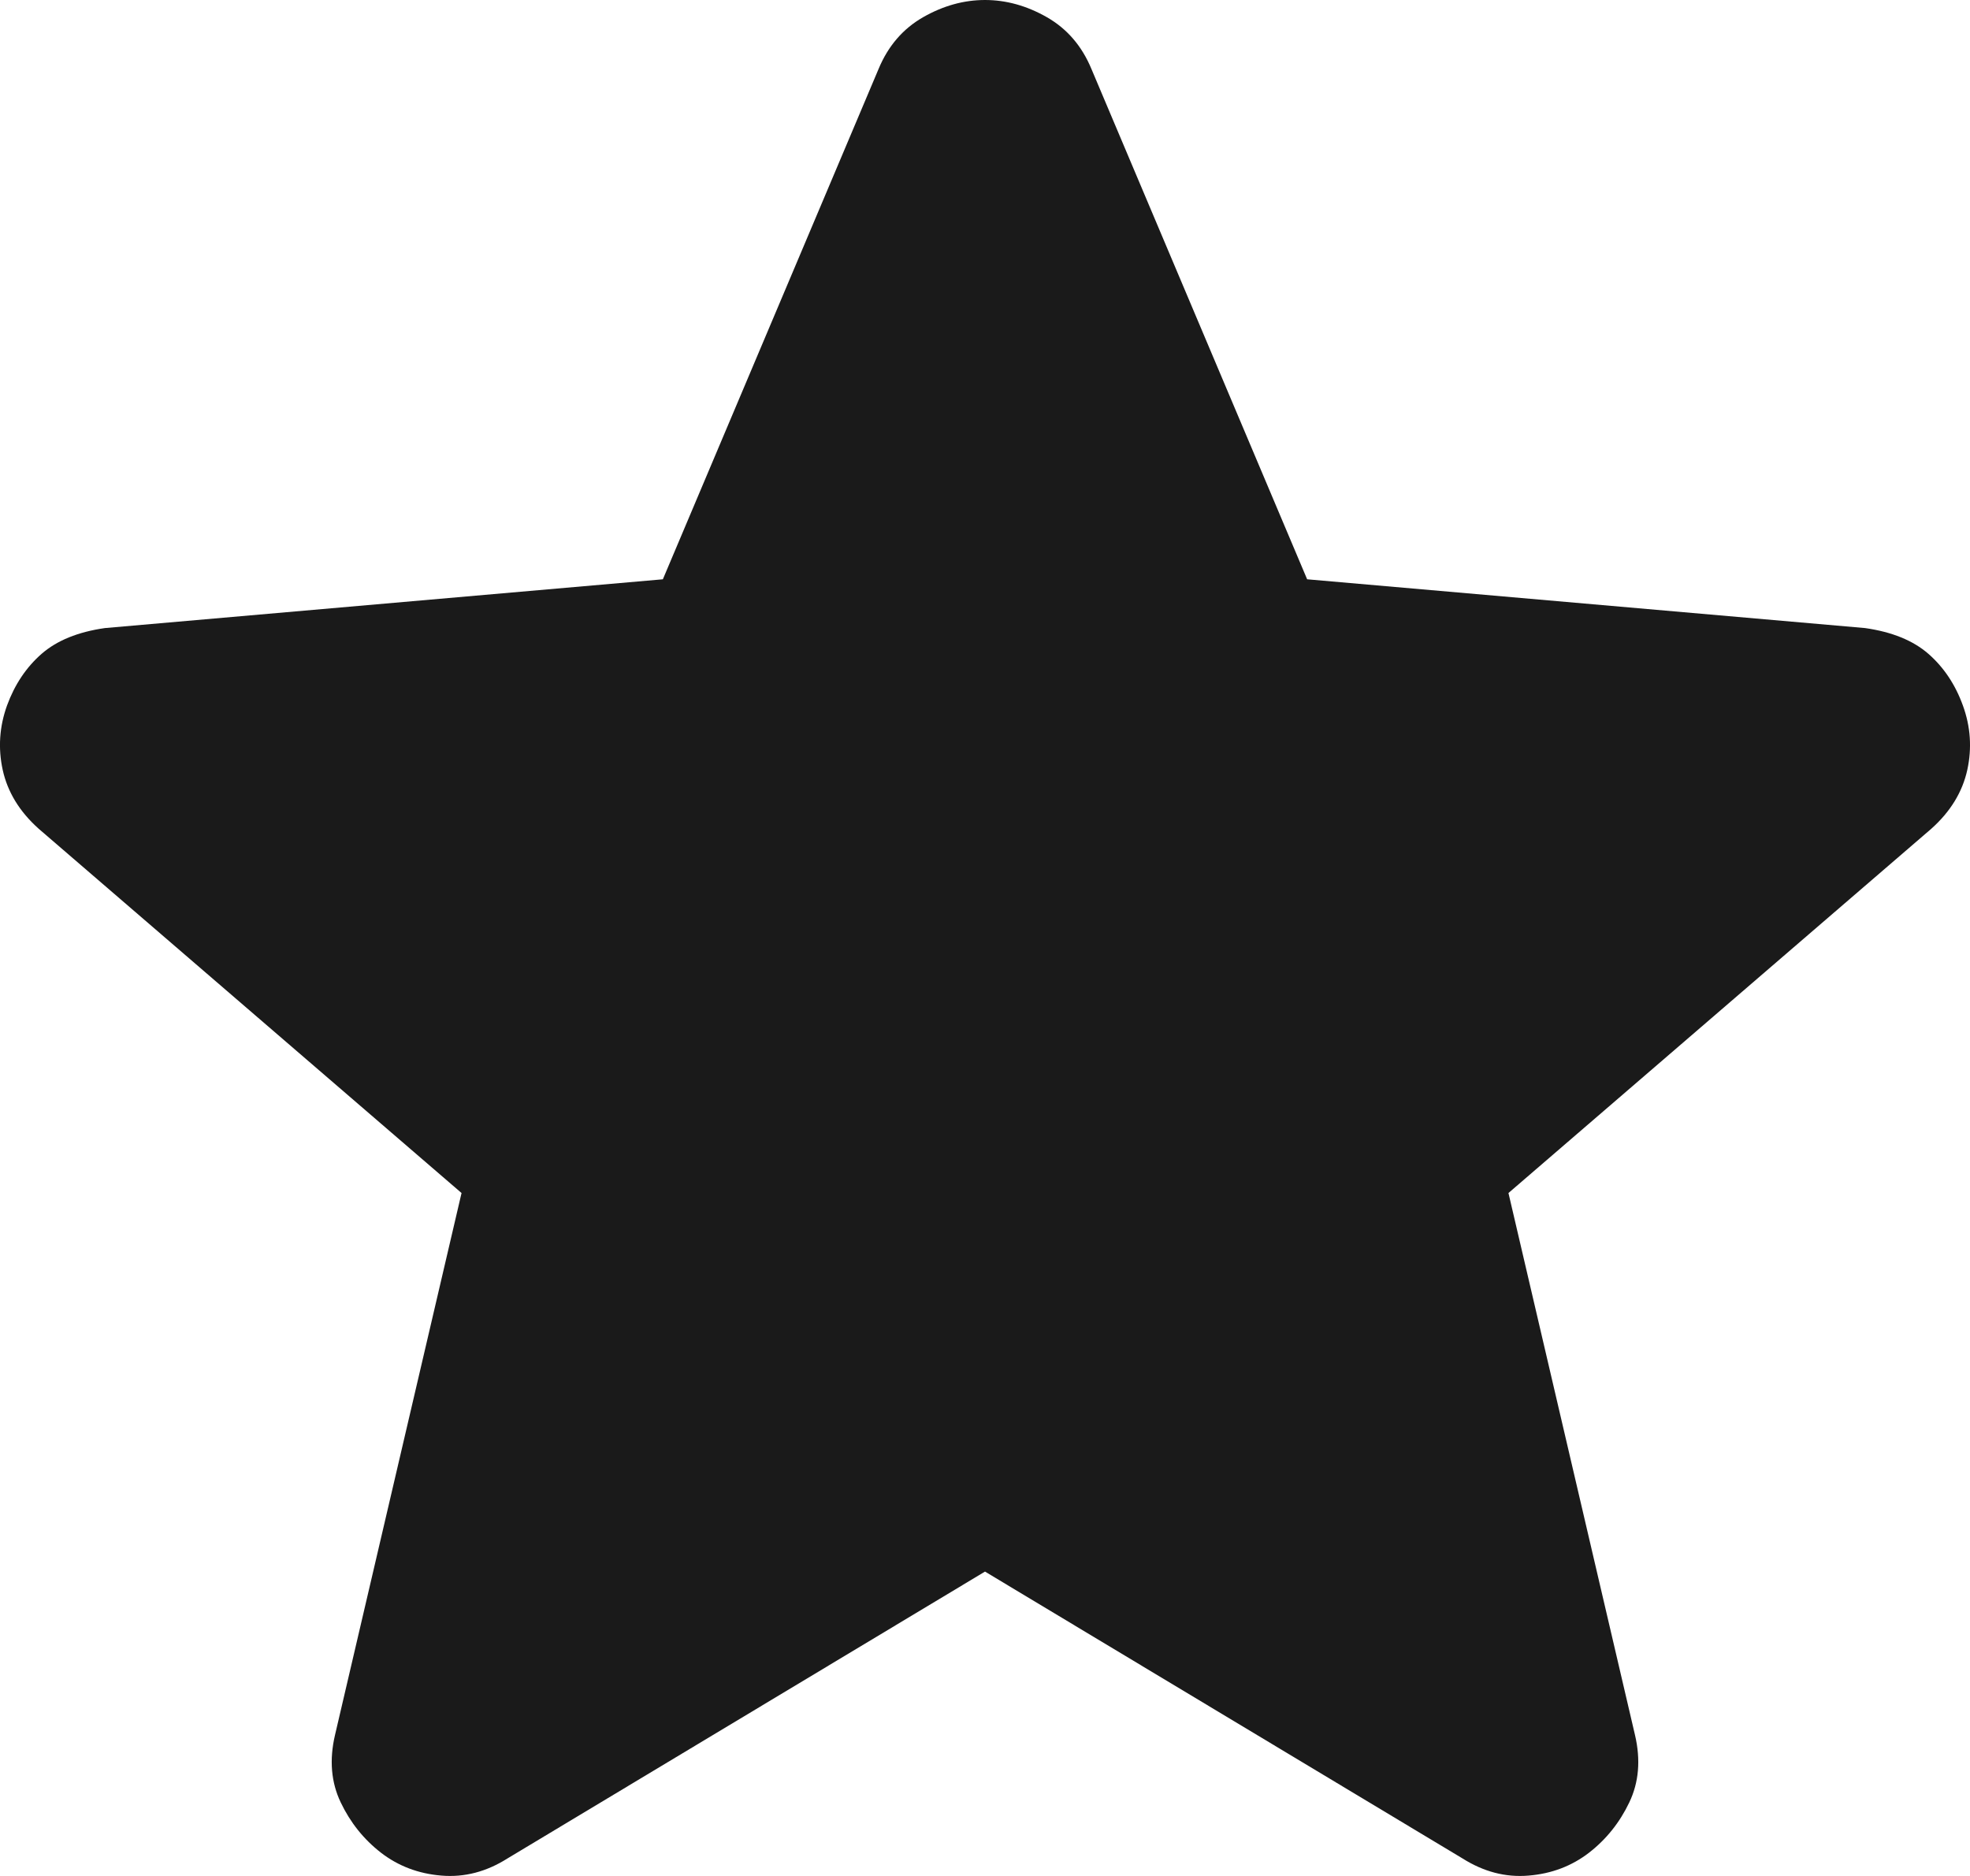
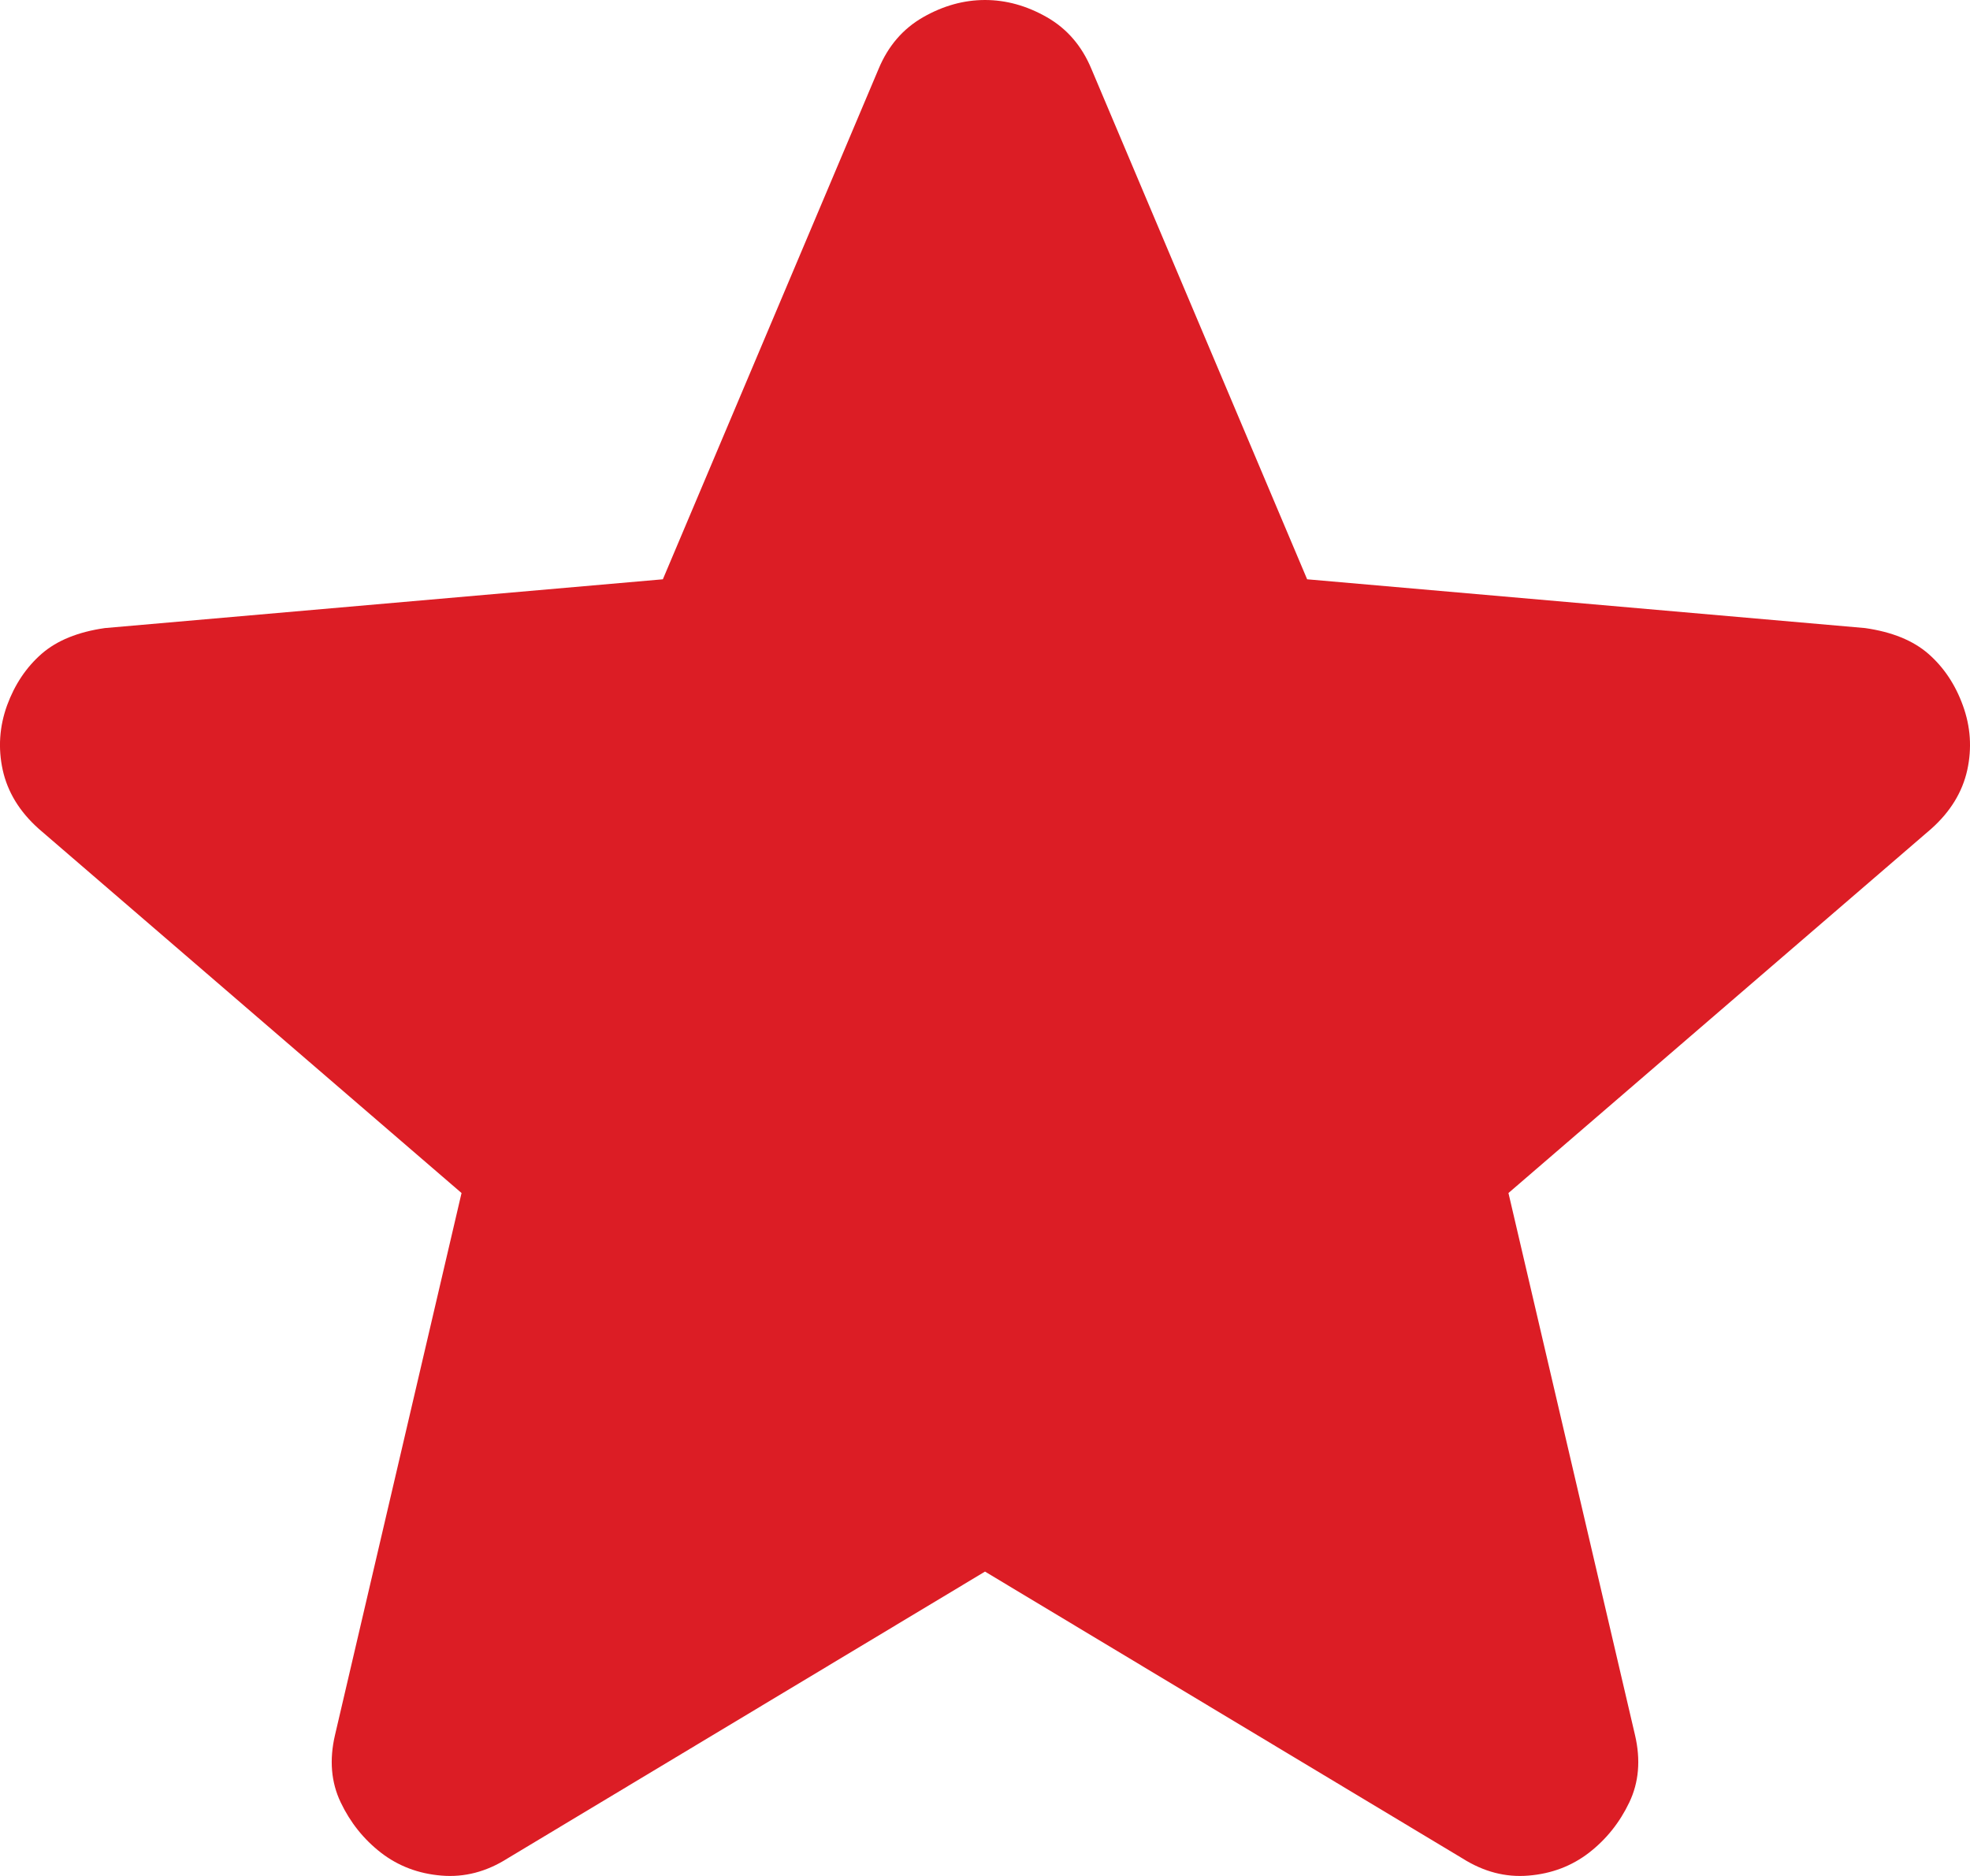
<svg xmlns="http://www.w3.org/2000/svg" width="21" height="20" viewBox="0 0 21 20" fill="none">
-   <path d="M10.5 16.755L5.41 19.813C5.186 19.955 4.95 20.017 4.705 19.996C4.46 19.976 4.245 19.894 4.061 19.752C3.877 19.609 3.734 19.43 3.632 19.216C3.53 19.003 3.509 18.763 3.571 18.498L4.92 12.719L0.413 8.836C0.208 8.653 0.081 8.444 0.029 8.209C-0.022 7.975 -0.006 7.746 0.075 7.521C0.157 7.297 0.28 7.114 0.443 6.971C0.607 6.828 0.832 6.737 1.118 6.696L7.066 6.176L9.366 0.734C9.468 0.489 9.626 0.306 9.841 0.183C10.055 0.061 10.275 0 10.5 0C10.725 0 10.945 0.061 11.159 0.183C11.374 0.306 11.532 0.489 11.634 0.734L13.934 6.176L19.882 6.696C20.168 6.737 20.393 6.828 20.557 6.971C20.72 7.114 20.843 7.297 20.924 7.521C21.006 7.746 21.022 7.975 20.971 8.209C20.919 8.444 20.792 8.653 20.587 8.836L16.08 12.719L17.429 18.498C17.491 18.763 17.47 19.003 17.368 19.216C17.266 19.43 17.123 19.609 16.939 19.752C16.755 19.894 16.54 19.976 16.295 19.996C16.049 20.017 15.815 19.955 15.59 19.813L10.5 16.755Z" fill="#1A1A1A" />
+   <path d="M10.5 16.755L5.41 19.813C5.186 19.955 4.95 20.017 4.705 19.996C4.46 19.976 4.245 19.894 4.061 19.752C3.877 19.609 3.734 19.43 3.632 19.216C3.53 19.003 3.509 18.763 3.571 18.498L4.92 12.719L0.413 8.836C0.208 8.653 0.081 8.444 0.029 8.209C-0.022 7.975 -0.006 7.746 0.075 7.521C0.157 7.297 0.28 7.114 0.443 6.971C0.607 6.828 0.832 6.737 1.118 6.696L7.066 6.176L9.366 0.734C9.468 0.489 9.626 0.306 9.841 0.183C10.055 0.061 10.275 0 10.5 0C10.725 0 10.945 0.061 11.159 0.183C11.374 0.306 11.532 0.489 11.634 0.734L13.934 6.176L19.882 6.696C20.168 6.737 20.393 6.828 20.557 6.971C20.72 7.114 20.843 7.297 20.924 7.521C21.006 7.746 21.022 7.975 20.971 8.209C20.919 8.444 20.792 8.653 20.587 8.836L16.08 12.719L17.429 18.498C17.491 18.763 17.47 19.003 17.368 19.216C17.266 19.43 17.123 19.609 16.939 19.752C16.755 19.894 16.54 19.976 16.295 19.996C16.049 20.017 15.815 19.955 15.59 19.813L10.5 16.755Z" fill="#DC1D25" />
</svg>
